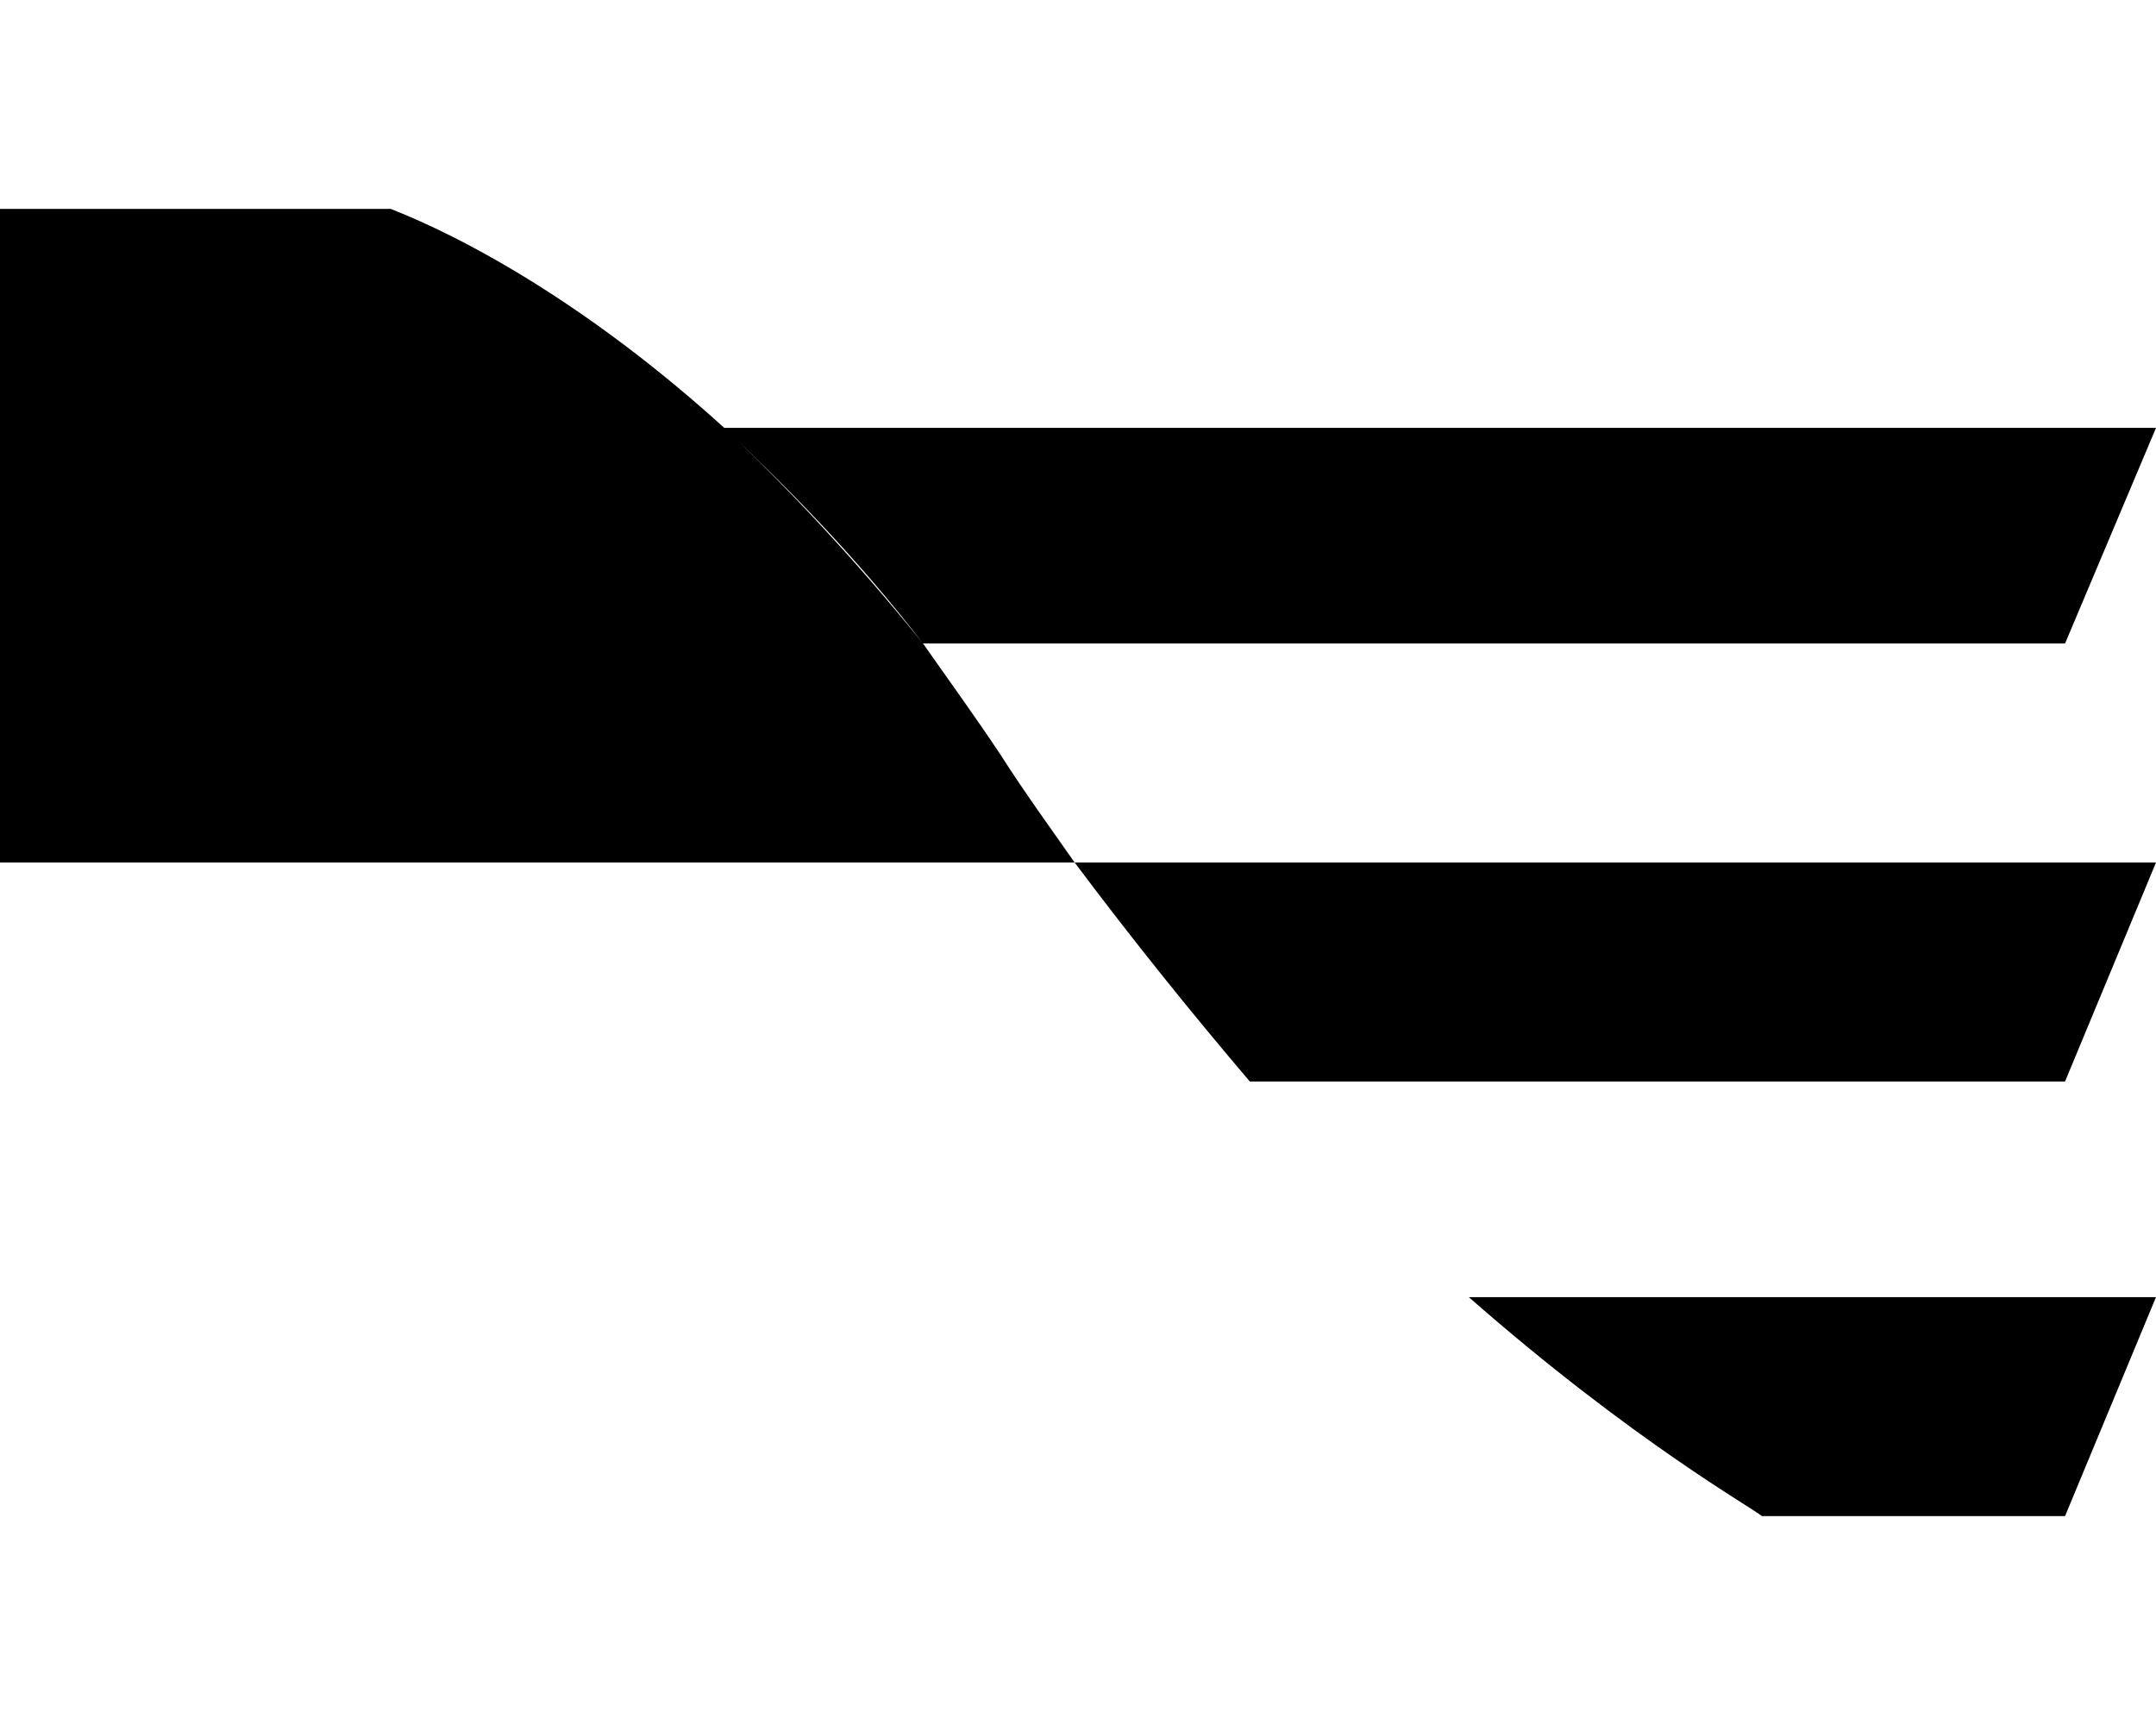
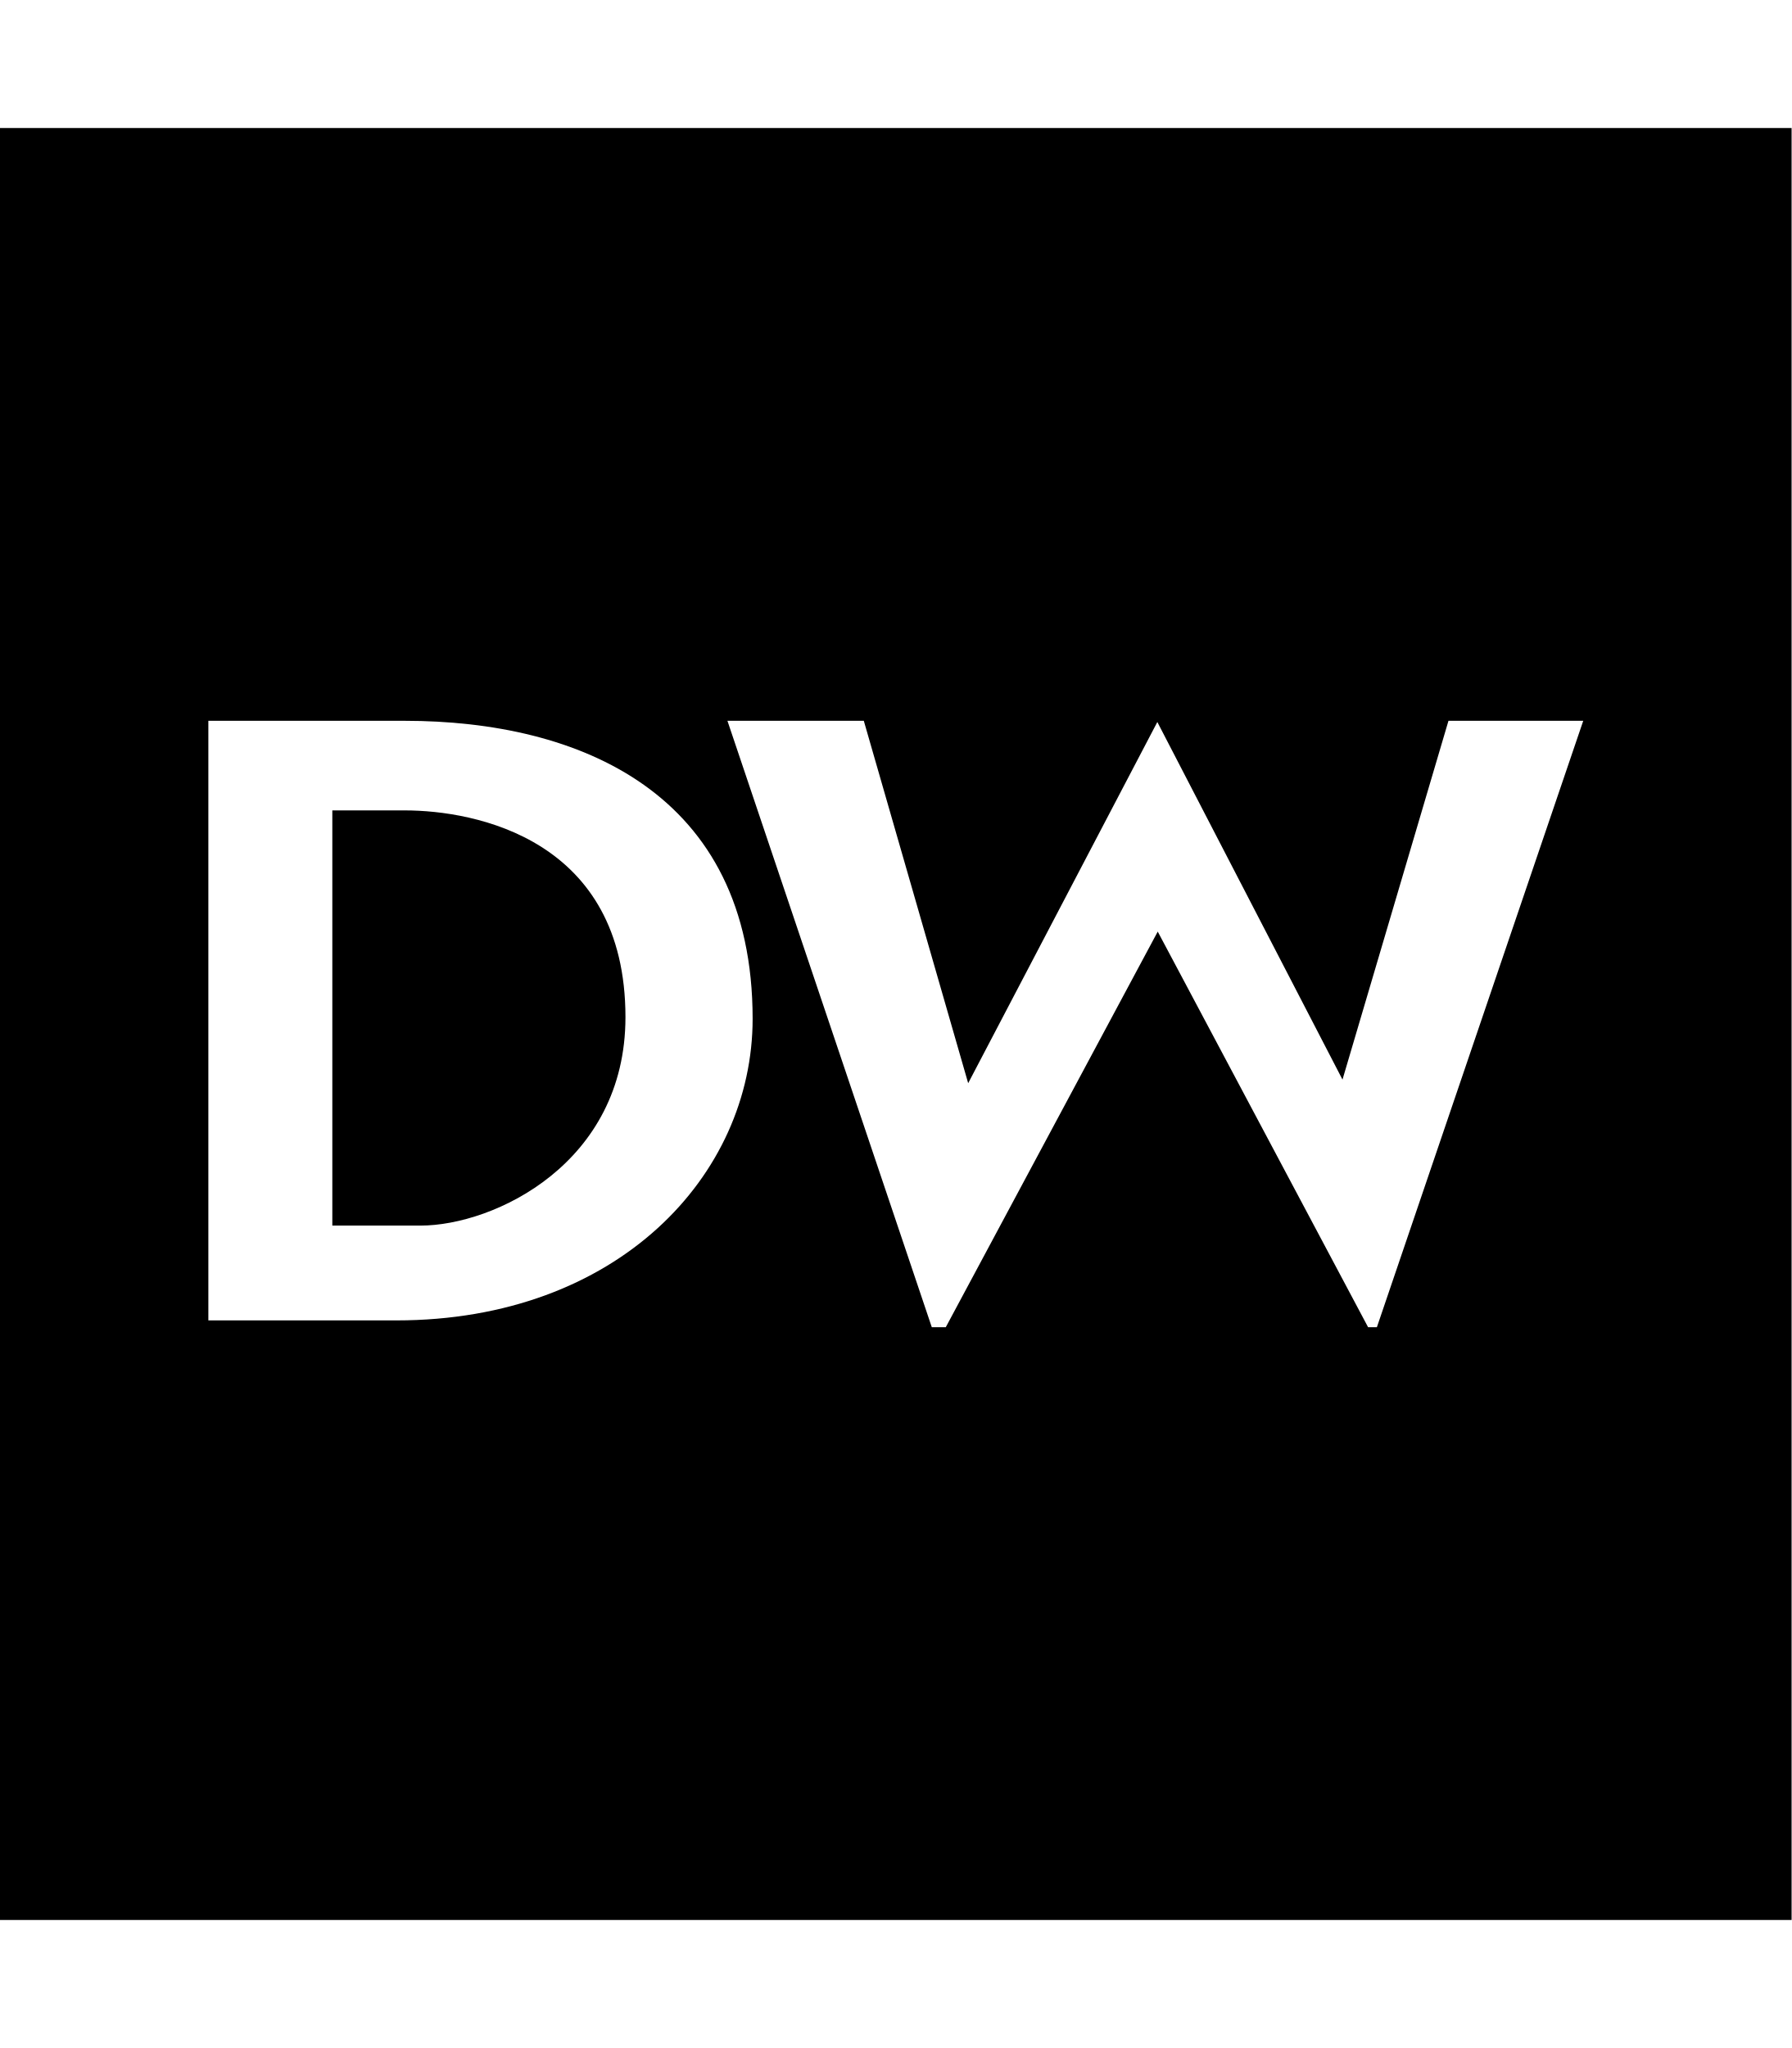
- <svg xmlns="http://www.w3.org/2000/svg" viewBox="0 0 640 512">
-   <path d="M297 224C304 235 312 246 319 256H0V62H116C118 63 161 78 215 127C233 144 253 165 274 191C281 201 289 212 297 224ZM215 127H640L613 191H274C254 165 233 144 215 127ZM319 256H613H640L613 321H371C354 301 337 280 319 256ZM523 450C521 448 485 428 436 385H640L613 450Z" />
+ <svg xmlns="http://www.w3.org/2000/svg" viewBox="0 0 448 512">
+   <path d="M0 32H448V480H0ZM52.1 180.2V330.1H99.1C154.4 330.1 188.2 293.9 188.2 254.7C188.2 198.1 144.7 180.2 101.2 180.2ZM181.9 180.2 233 331.8H236.5L289.5 232.9L342.1 331.8H344.3L395.9 180.2H362.2L335.7 269.9L289.4 180.5L242.1 270.8L216 180.2ZM83.1 202.6H101.2C118.9 202.6 156.4 209.8 156.4 254.3C156.4 290.8 123.6 306.4 105.1 306.4H83.1Z" />
</svg>
